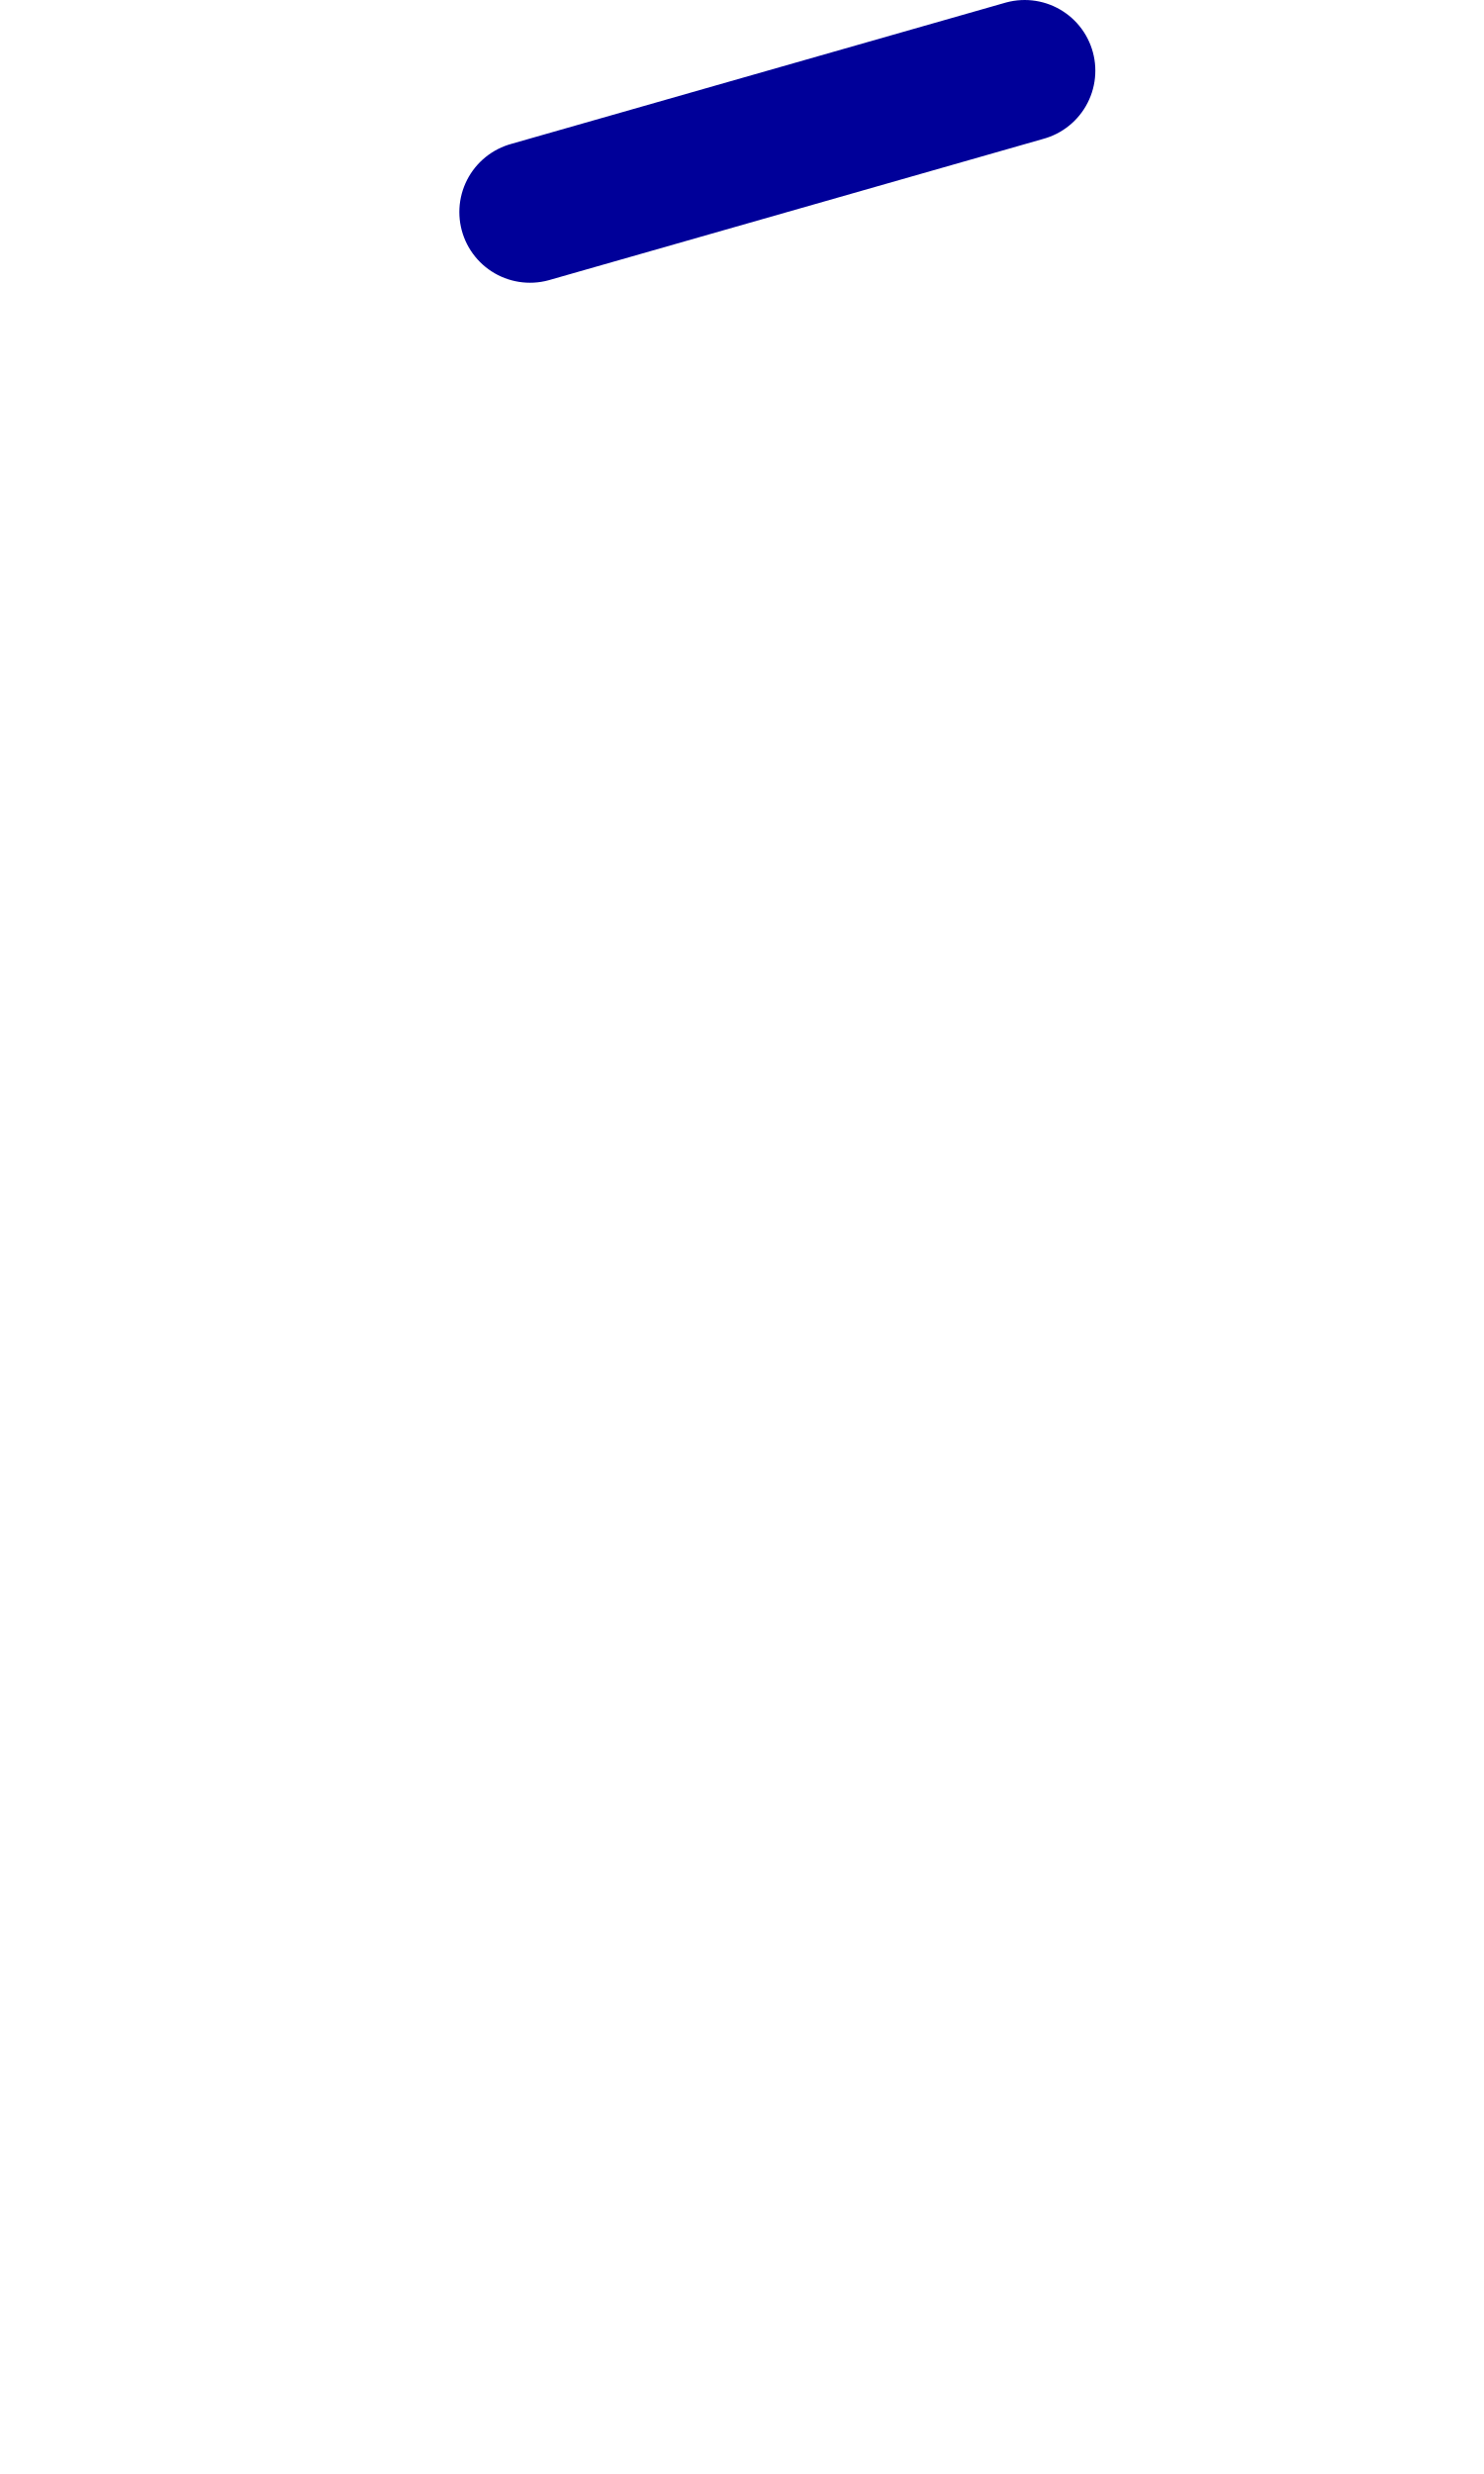
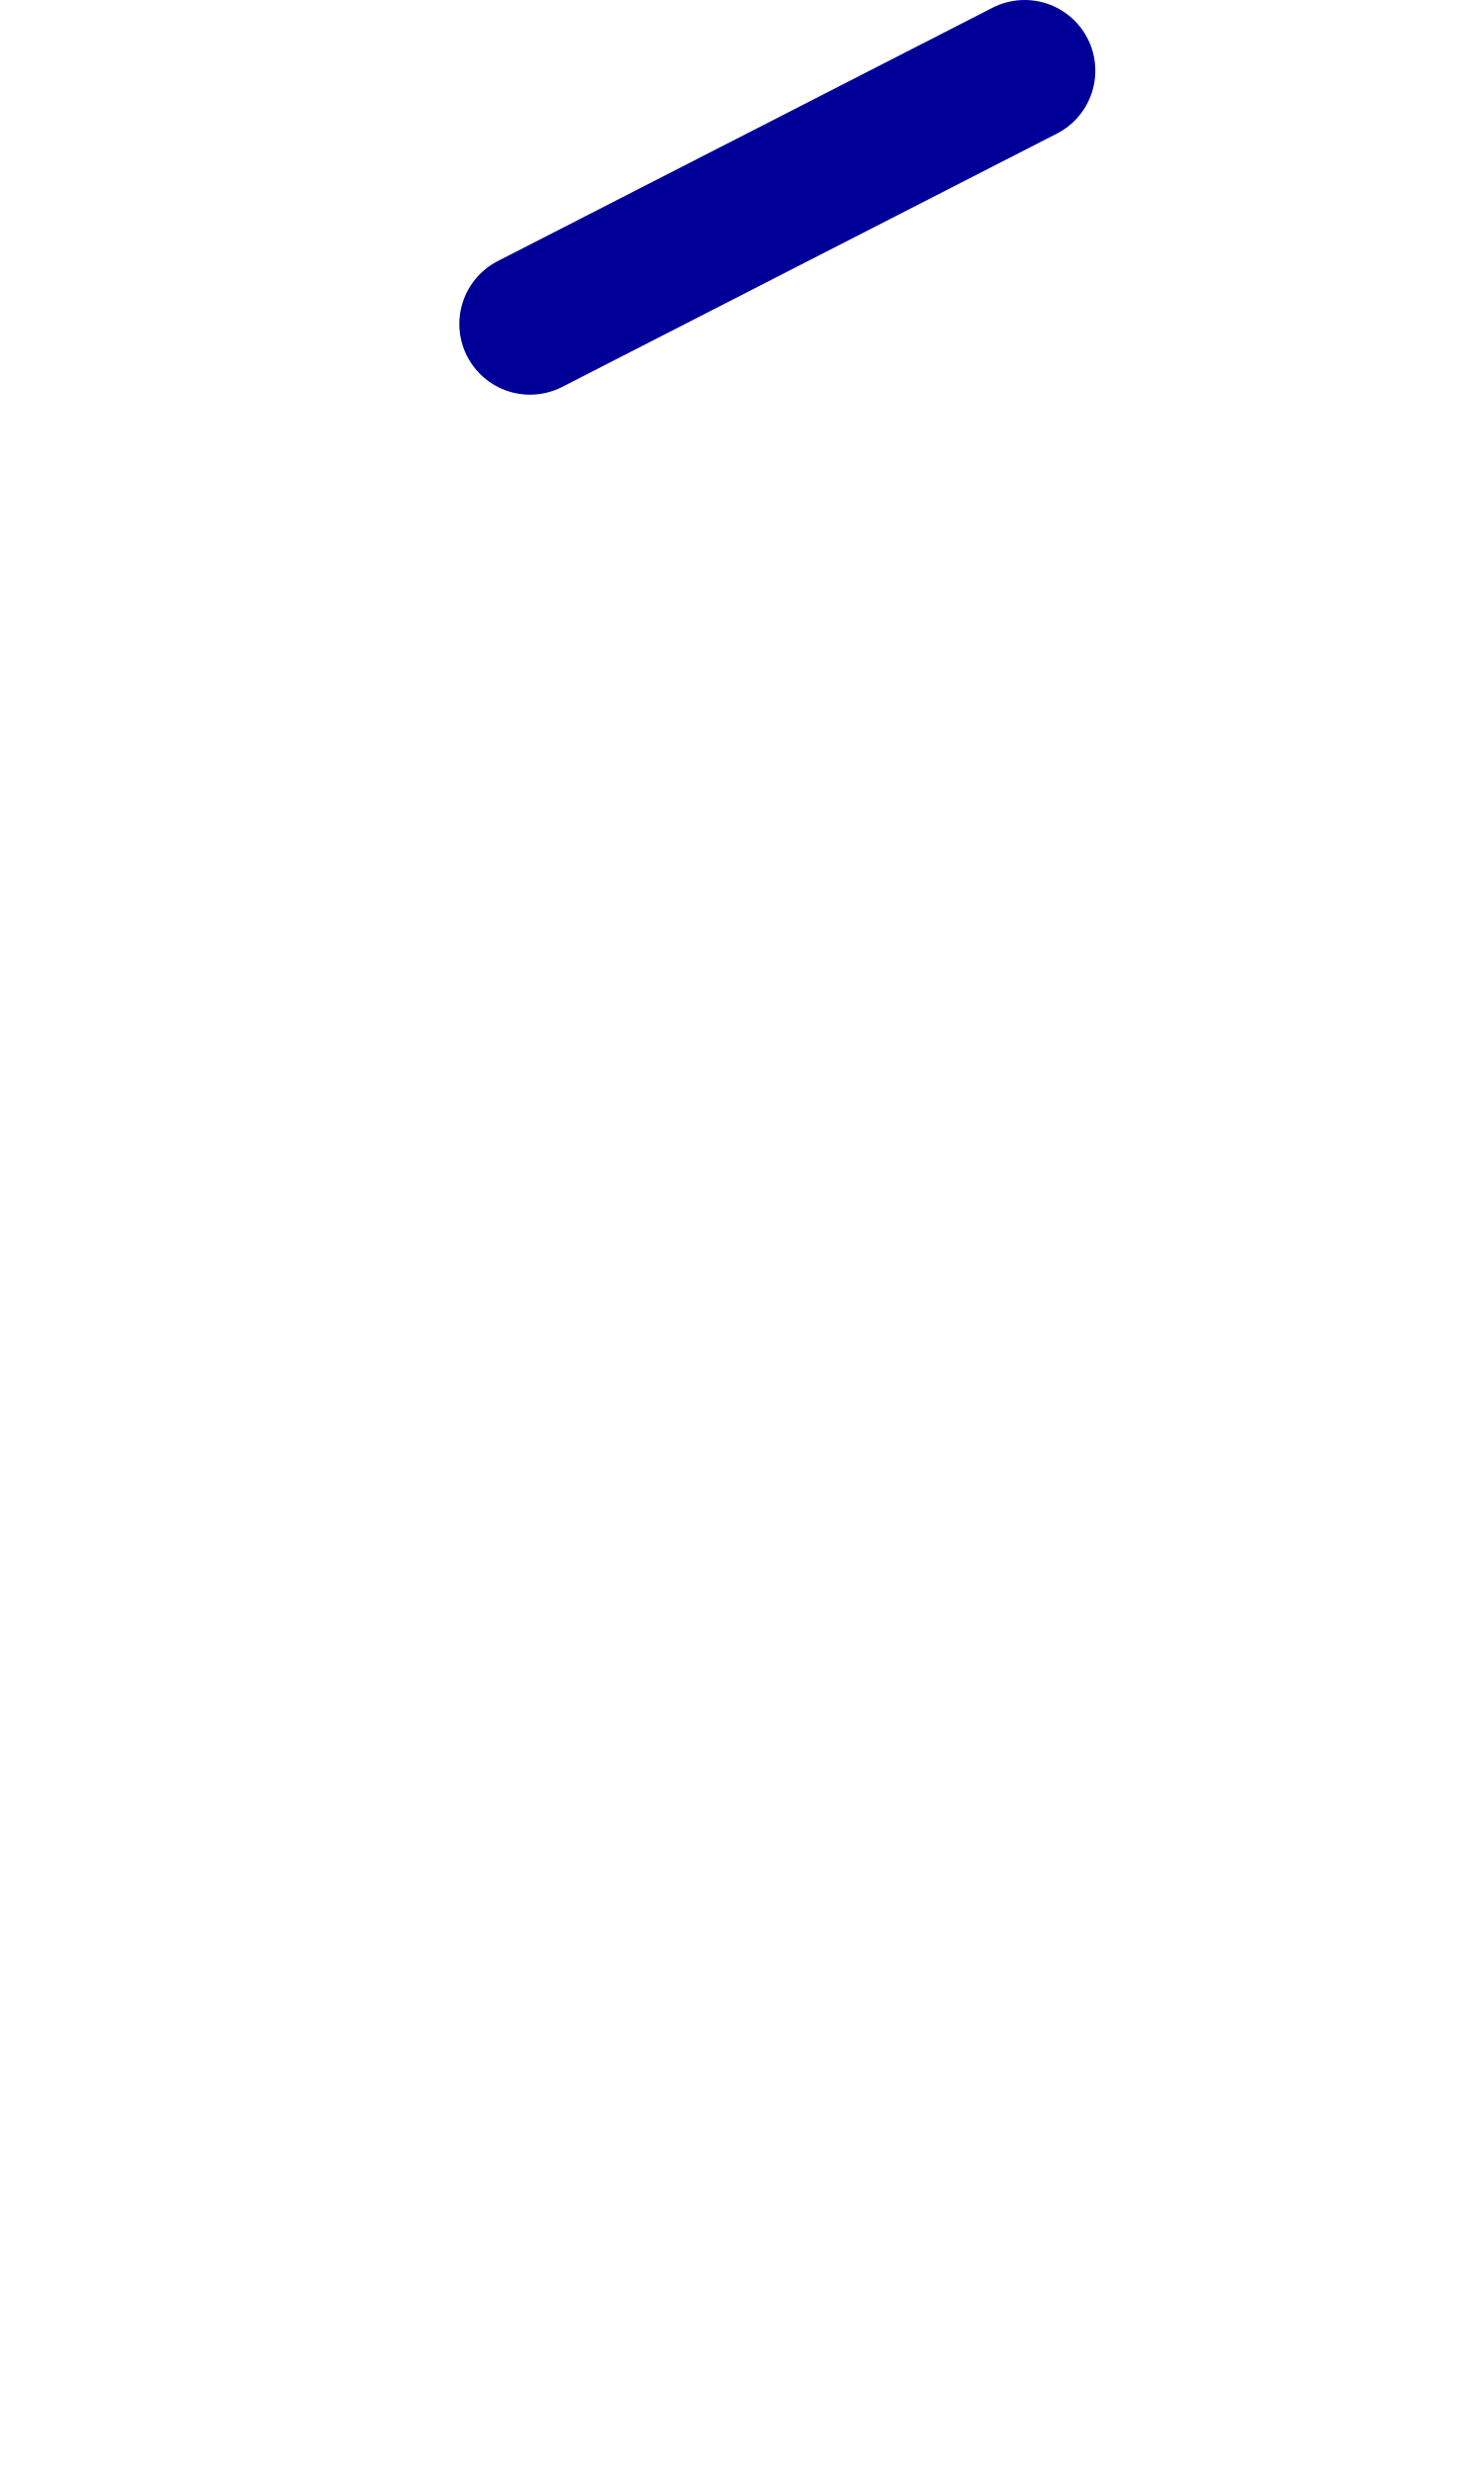
<svg xmlns="http://www.w3.org/2000/svg" width="1008" height="1680" viewBox="0 0 63 105" version="1.1" id="svg5" xml:space="preserve">
  <defs id="defs2" />
  <g id="layer3" style="display:inline;opacity:0.5;stroke-width:3.6;stroke-dasharray:none" transform="matrix(0.8333333,0,0,0.8333333,-157.9762,-173.0963)" />
  <g id="layer2" style="display:inline" />
  <g id="layer1" style="display:inline">
-     <path style="display:inline;fill:none;stroke:#000099;stroke-width:6;stroke-linecap:round;stroke-linejoin:round" d="m 22.5,9 21,-6" id="path125" />
+     <path style="display:inline;fill:none;stroke:#000099;stroke-width:6;stroke-linecap:round;stroke-linejoin:round" d="M 22.5,13.75 43.5,3" id="path125" />
  </g>
</svg>
